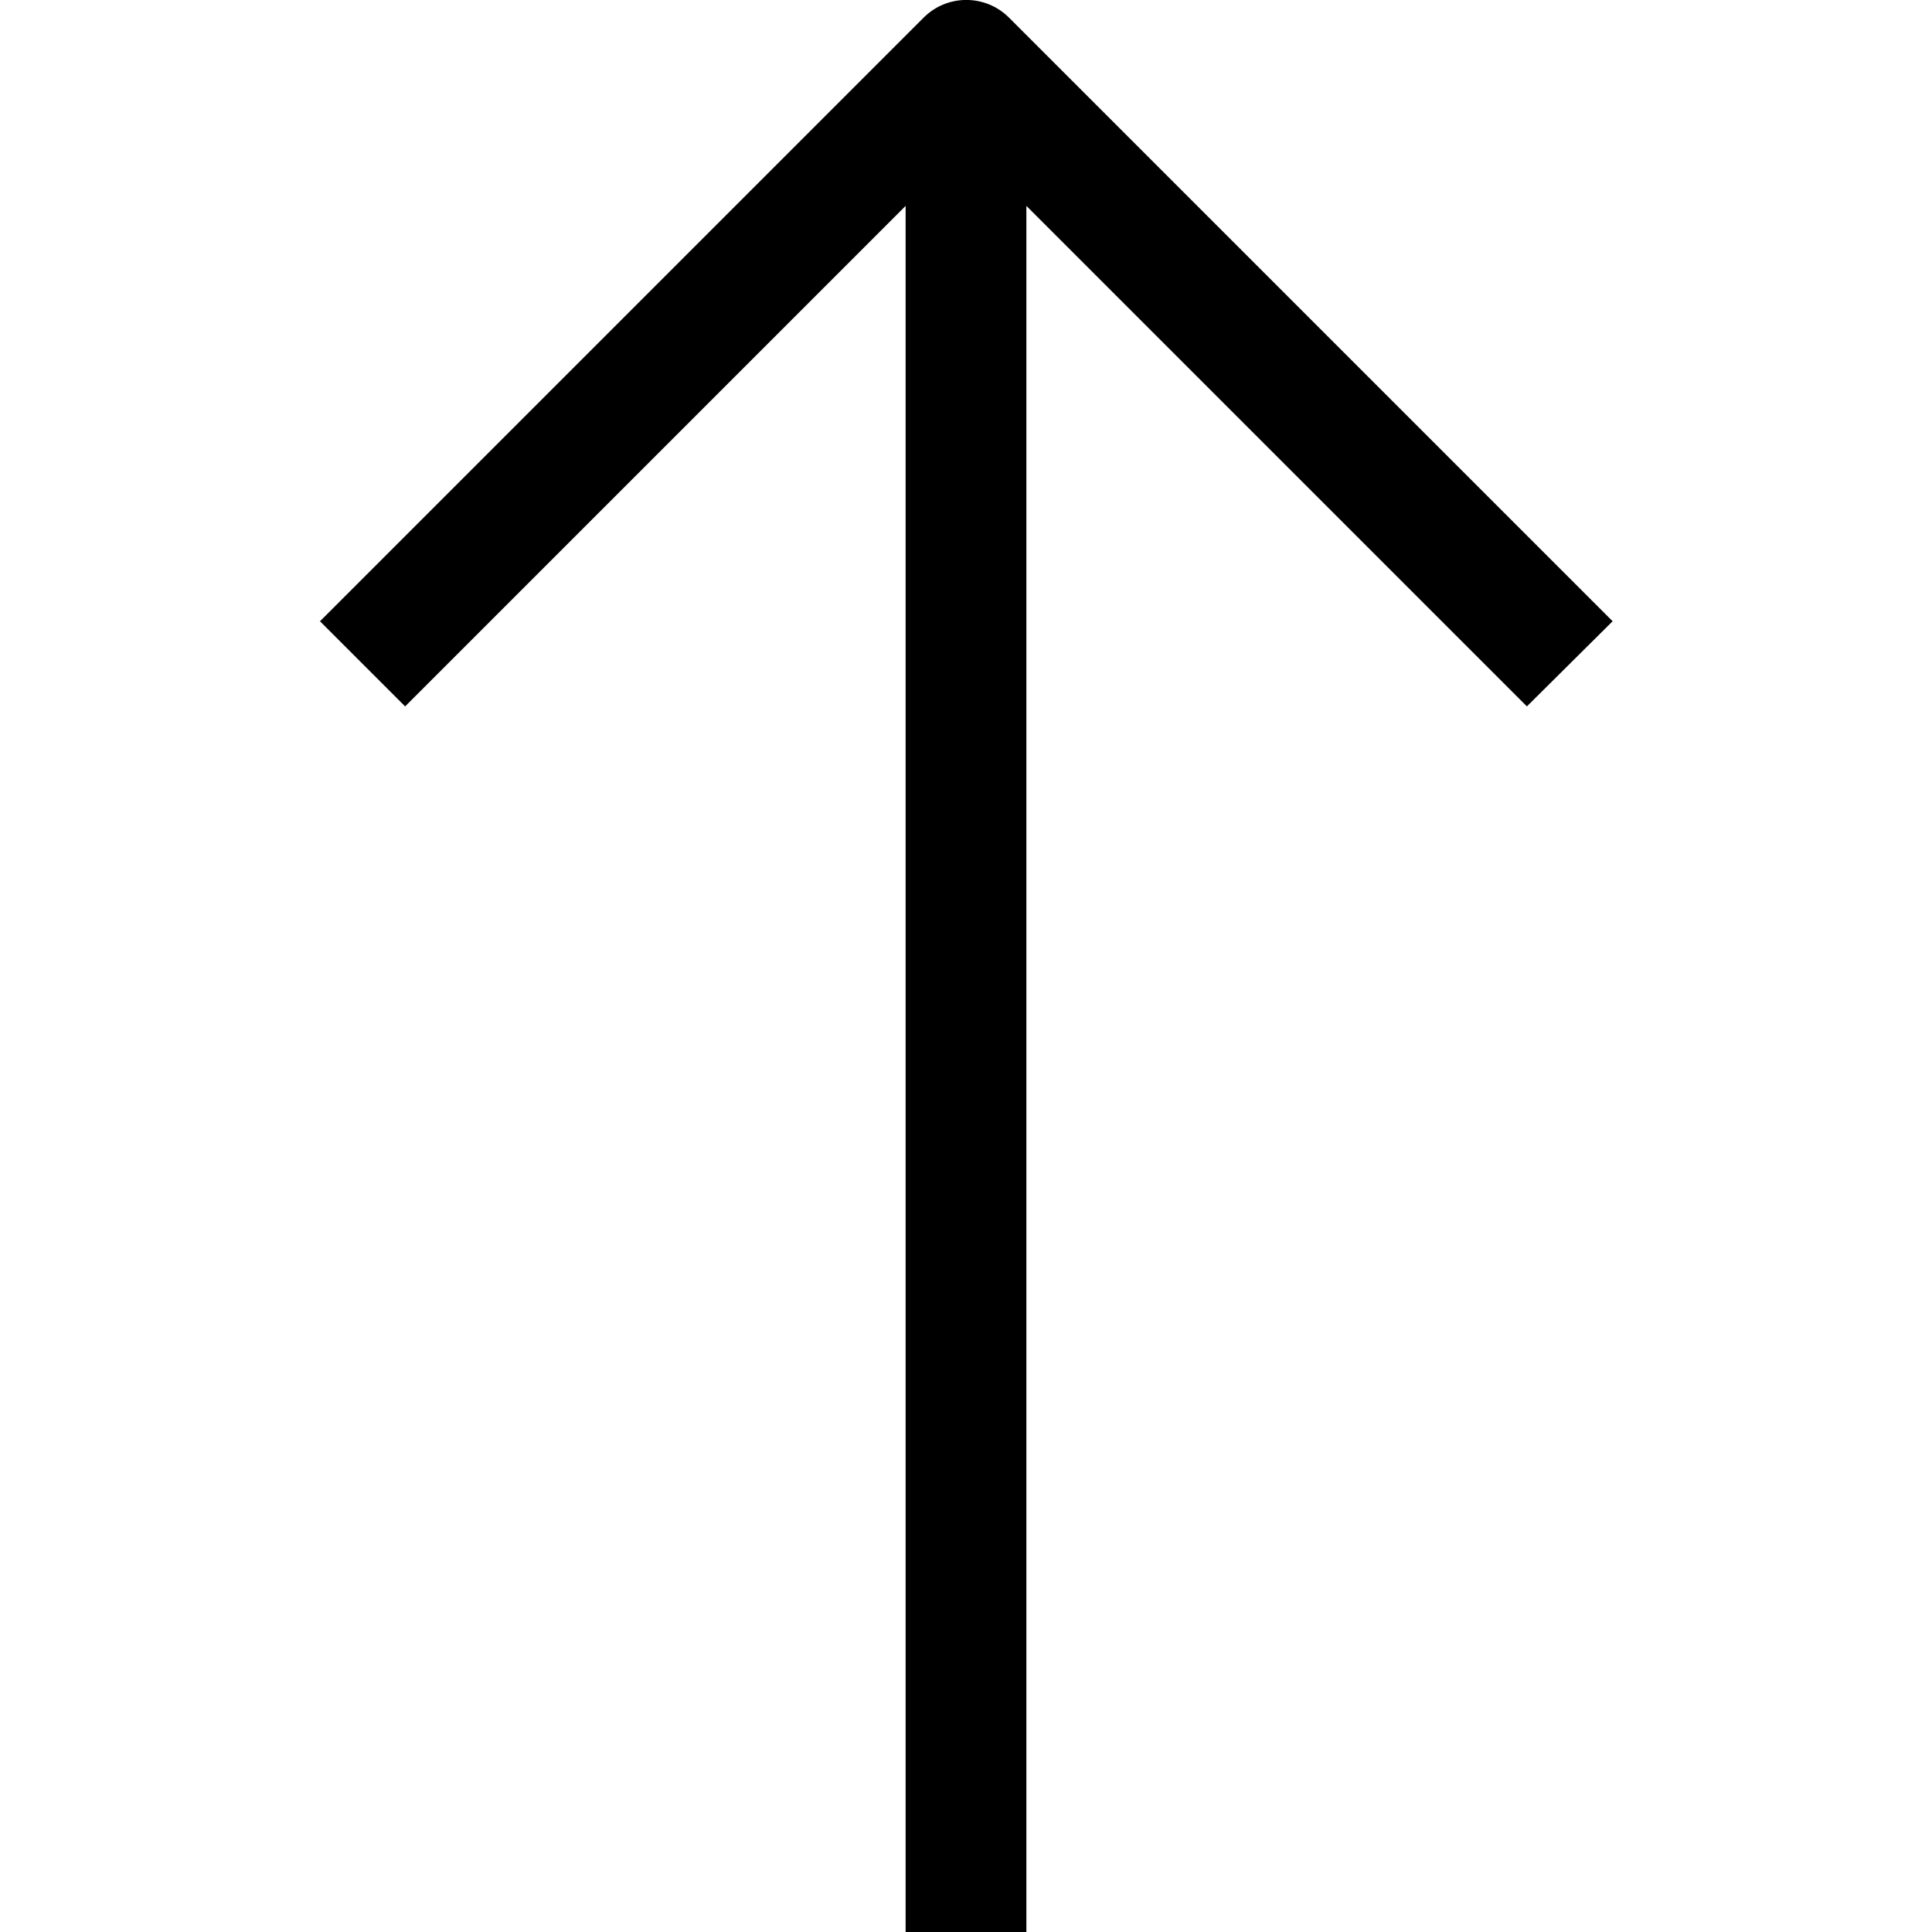
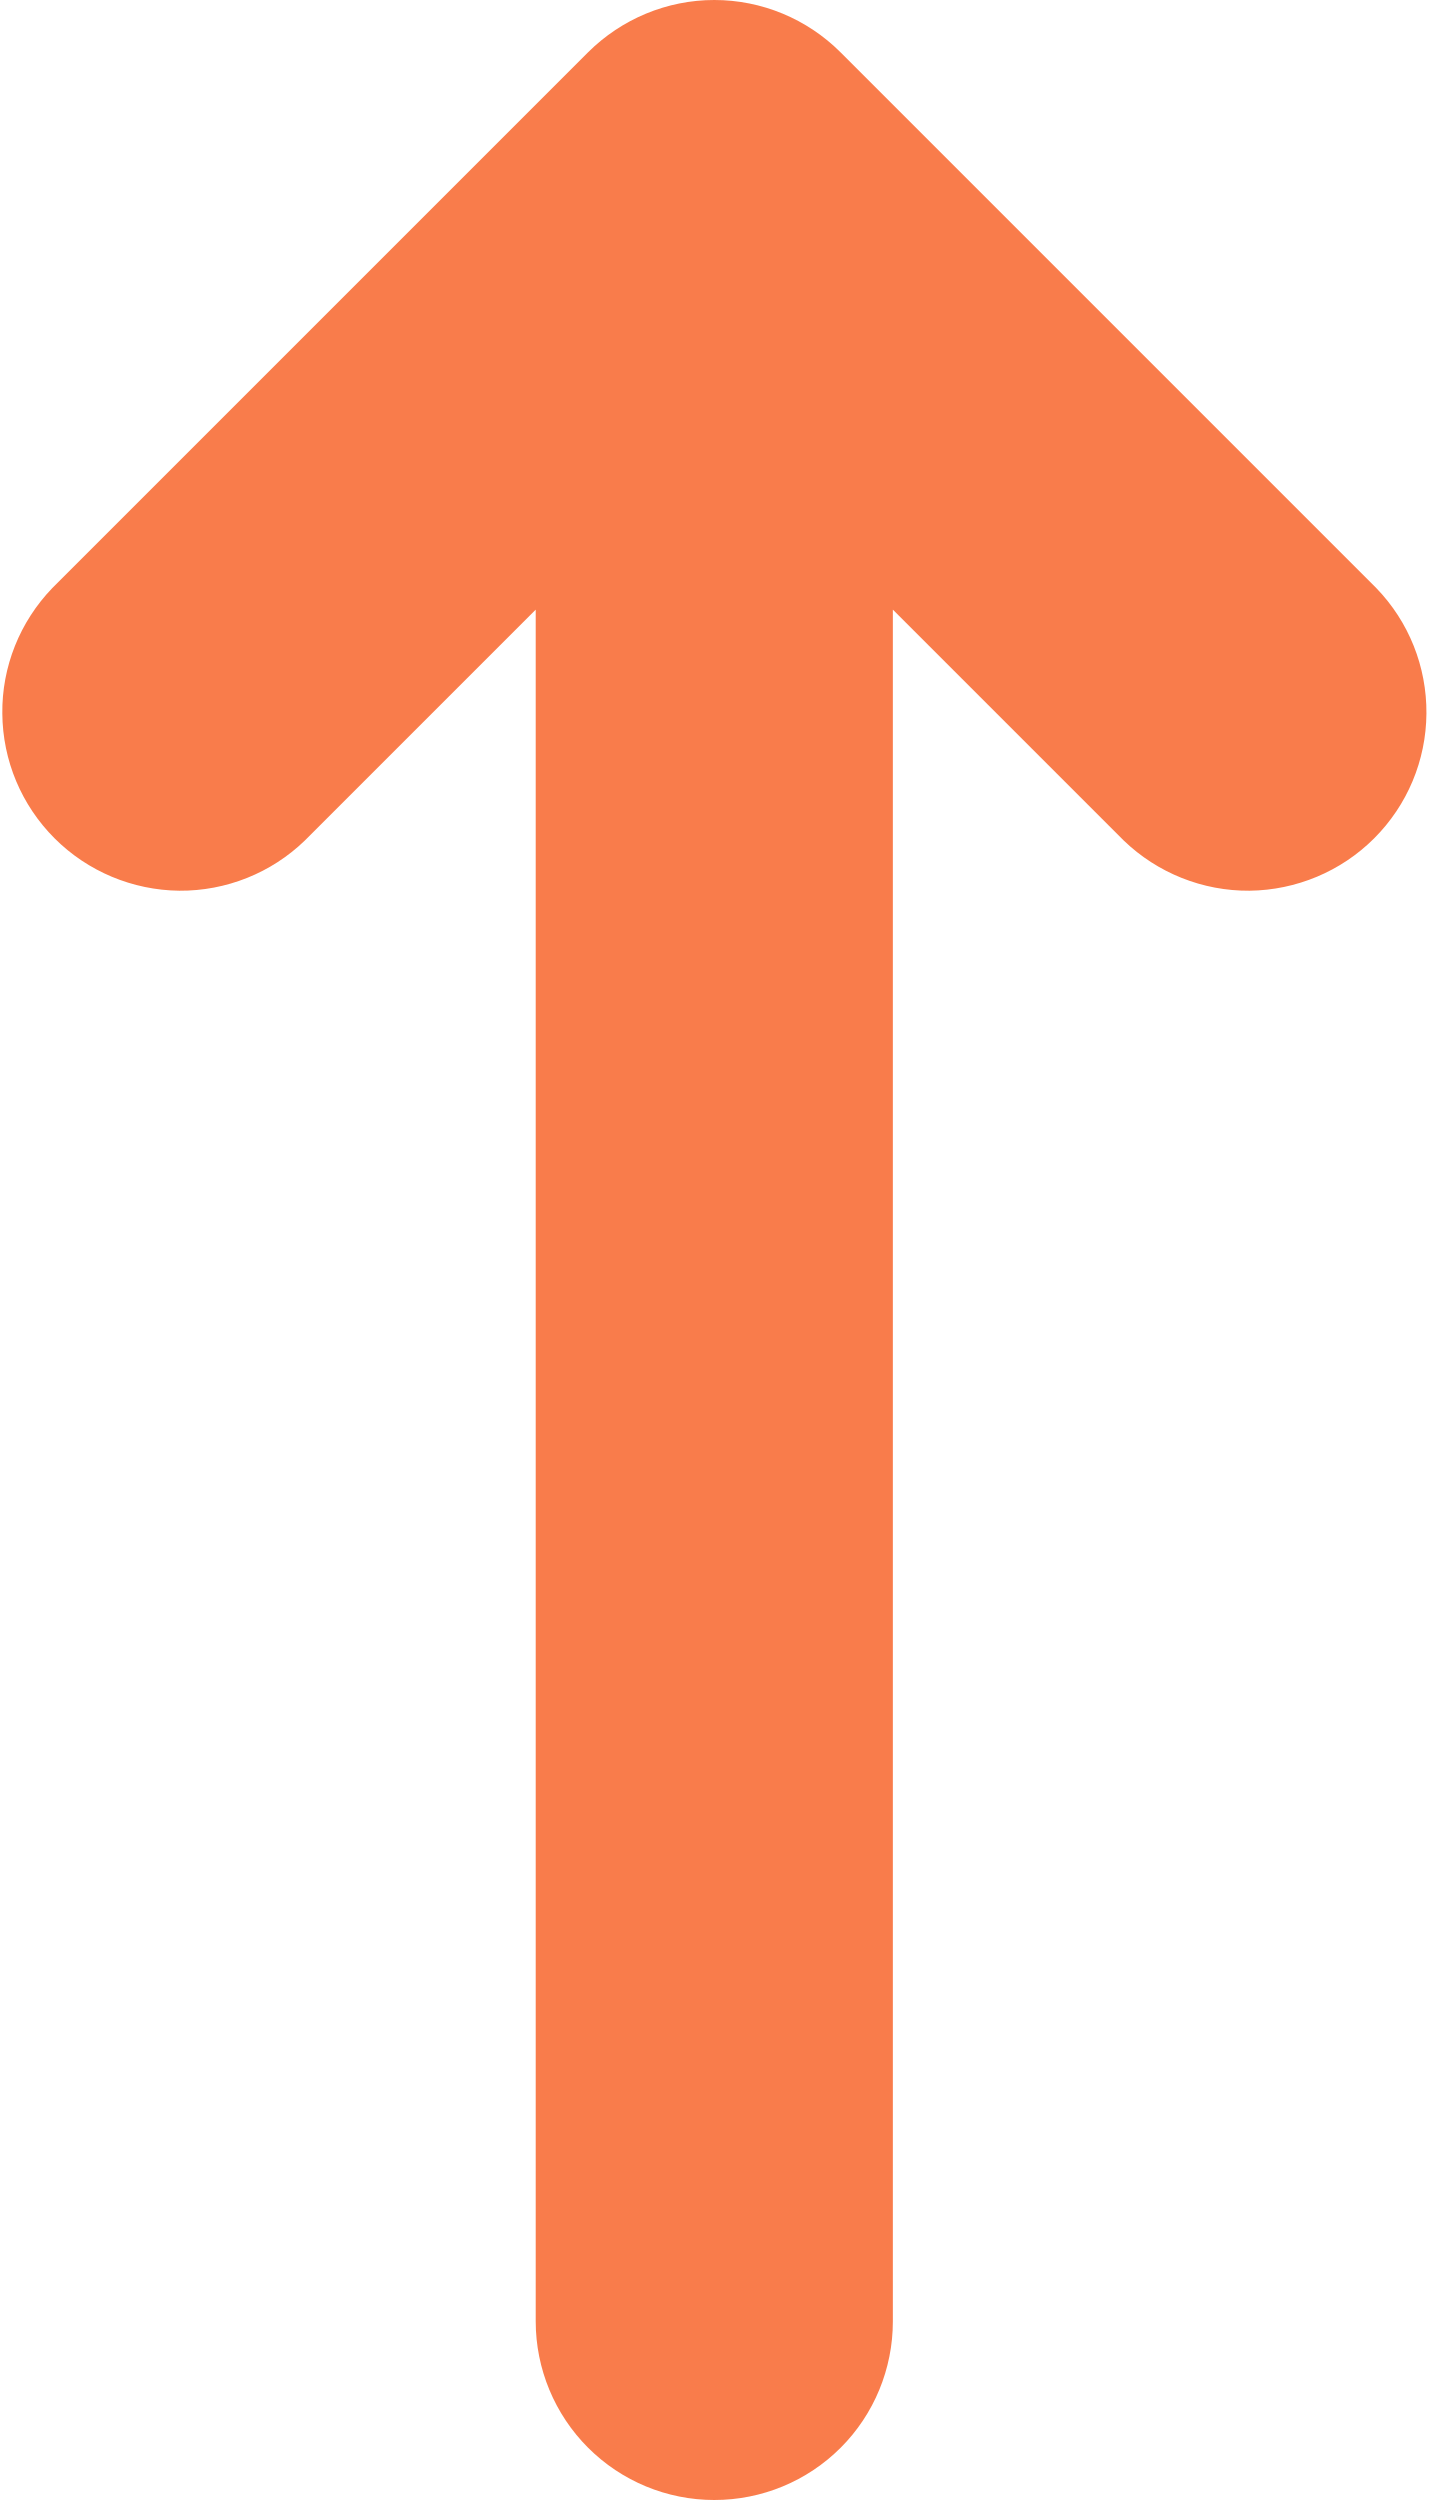
- <svg xmlns="http://www.w3.org/2000/svg" id="_1-Arrow_Up" data-name="1-Arrow Up" viewBox="0 0 32 32">
-   <path d="M26.71,10.29l-10-10a1,1,0,0,0-1.41,0l-10,10,1.41,1.41L15,3.41V32h2V3.41l8.29,8.29Z" />
+ <svg xmlns="http://www.w3.org/2000/svg" width="8" height="14" viewBox="0 0 8 14" fill="none">
+   <path d="M4.707 0.293L7.707 3.293C7.89 3.482 7.99 3.734 7.988 3.996C7.986 4.259 7.881 4.509 7.695 4.695C7.51 4.88 7.259 4.985 6.997 4.988C6.735 4.99 6.482 4.889 6.293 4.707L5 3.414L5 13C5 13.265 4.895 13.52 4.708 13.707C4.52 13.895 4.266 14 4 14C3.735 14 3.481 13.895 3.293 13.707C3.106 13.52 3 13.265 3 13L3 3.414L1.707 4.707C1.519 4.889 1.266 4.99 1.004 4.988C0.742 4.985 0.491 4.88 0.306 4.695C0.12 4.509 0.015 4.259 0.013 3.996C0.01 3.734 0.111 3.482 0.293 3.293L3.293 0.293C3.481 0.106 3.735 0 4 0C4.266 0 4.52 0.106 4.707 0.293Z" fill="#F97C4B" />
</svg>
